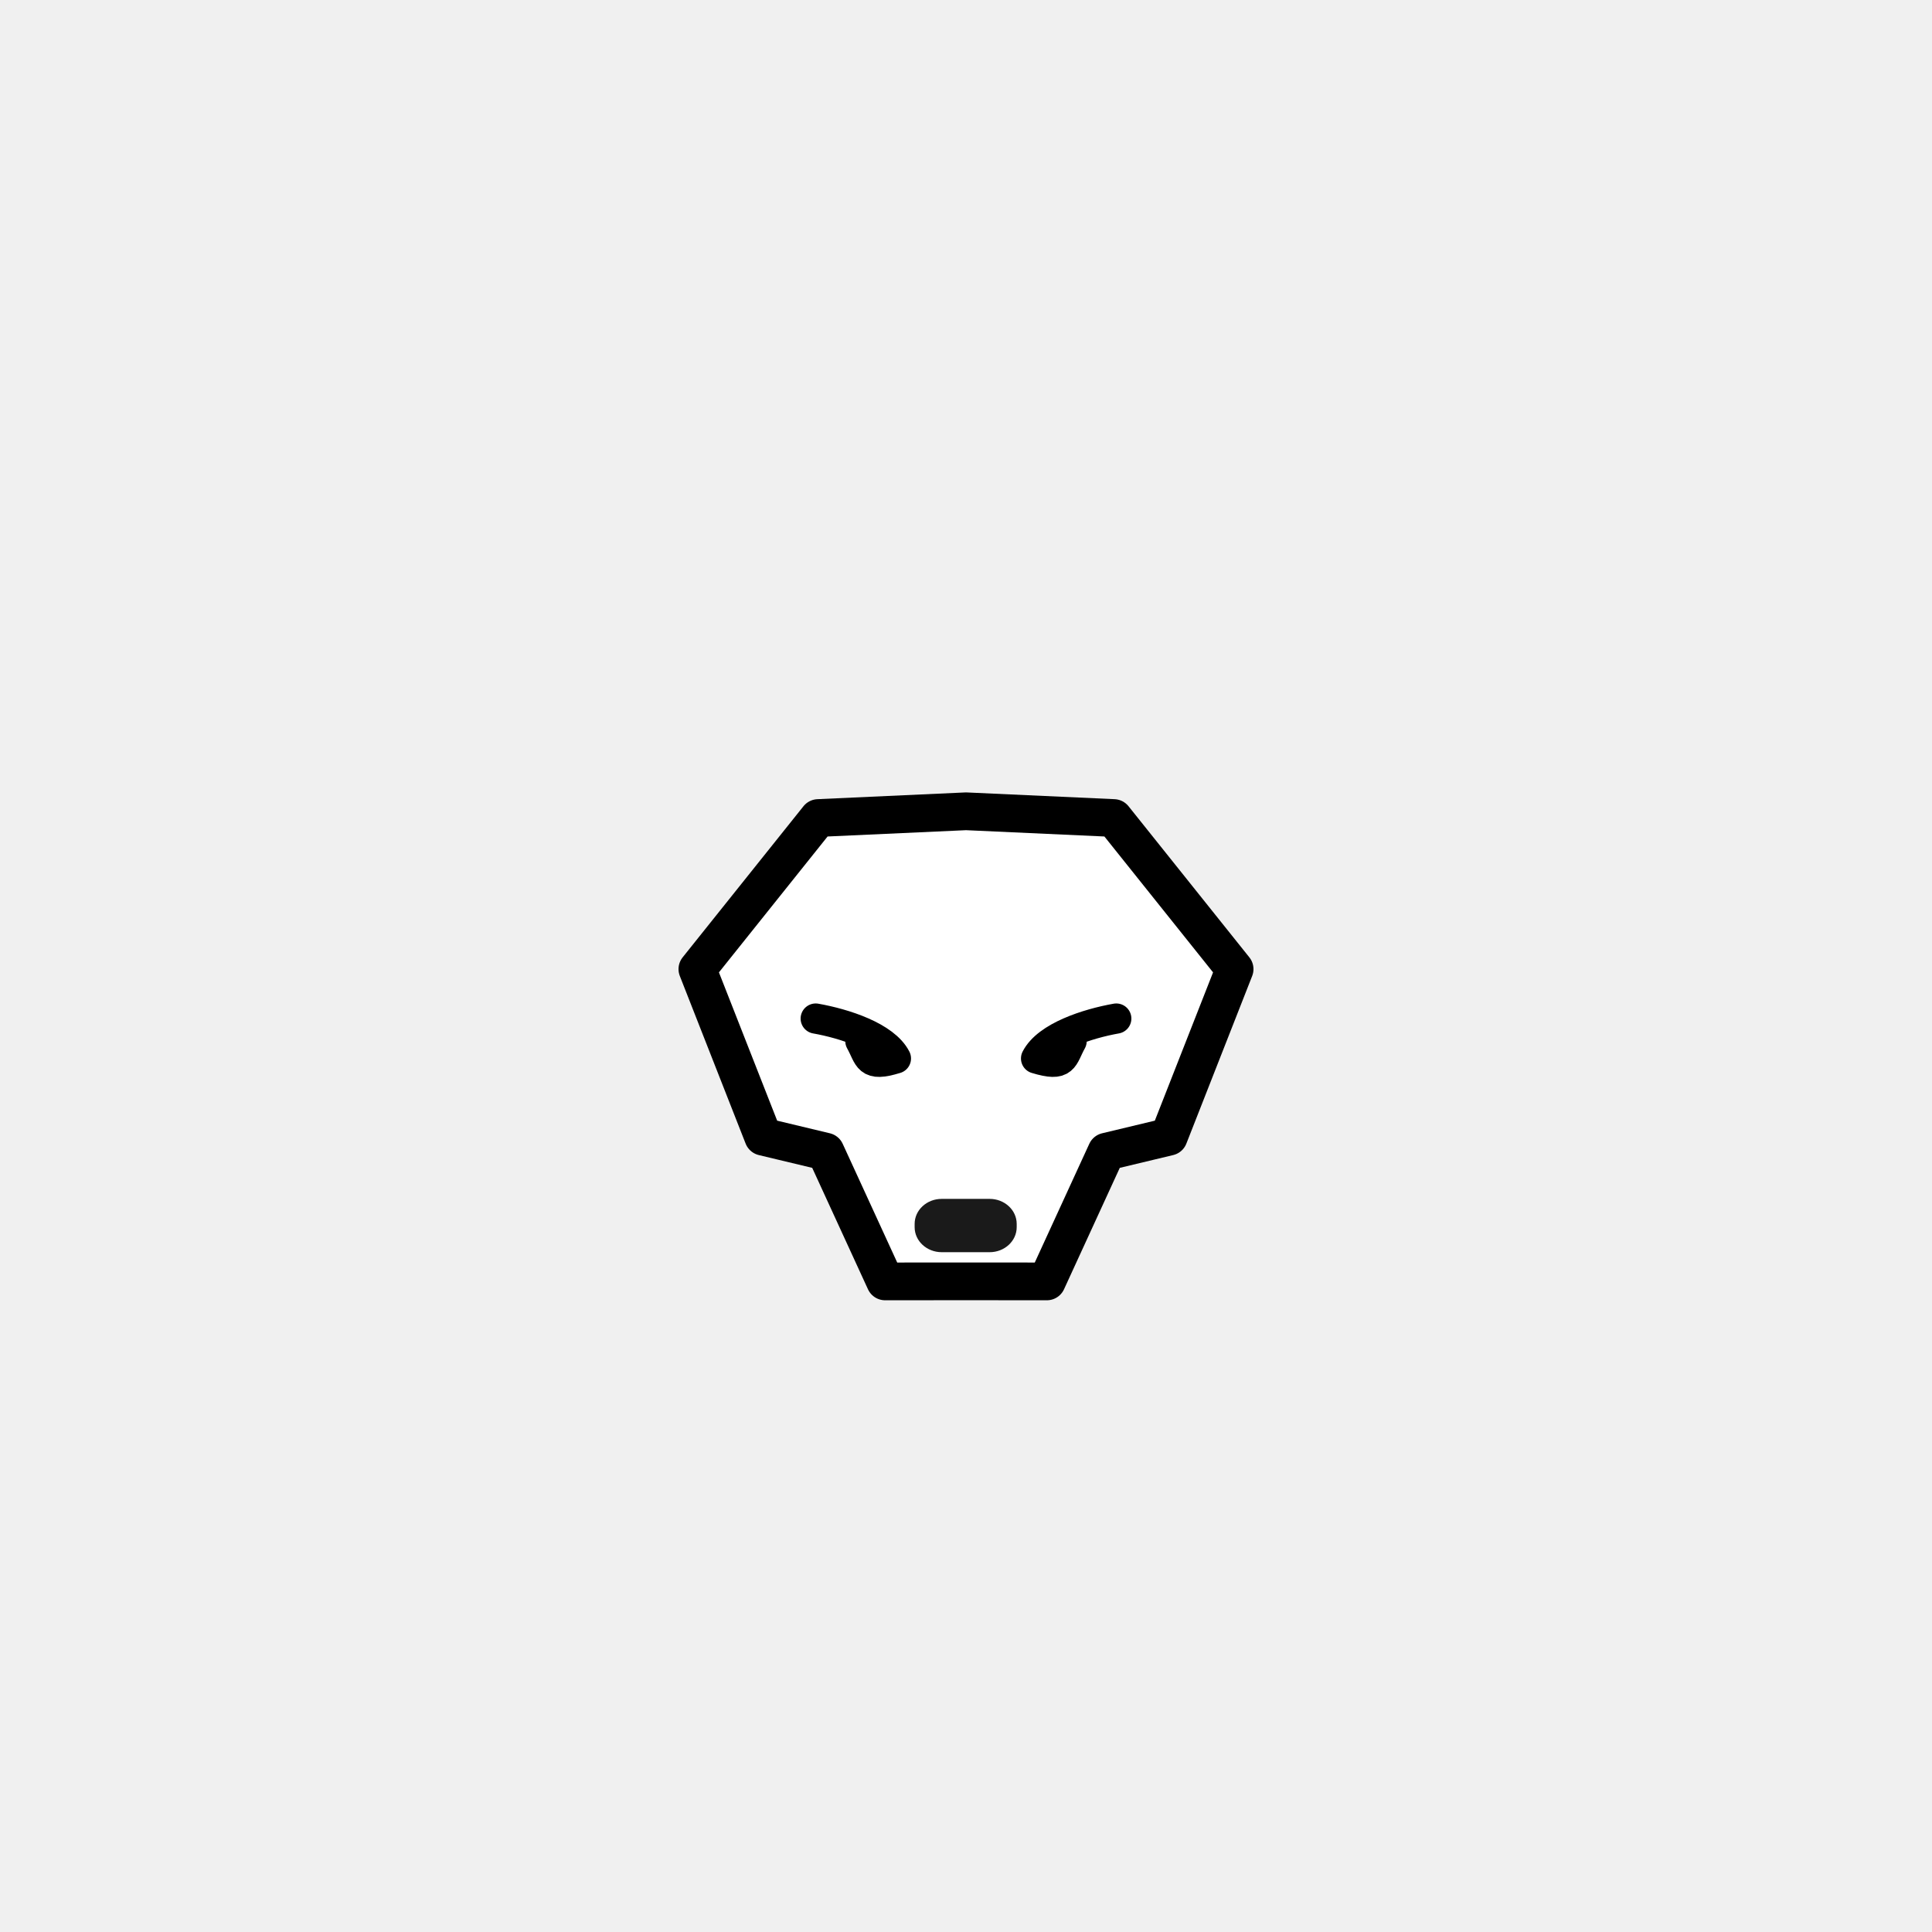
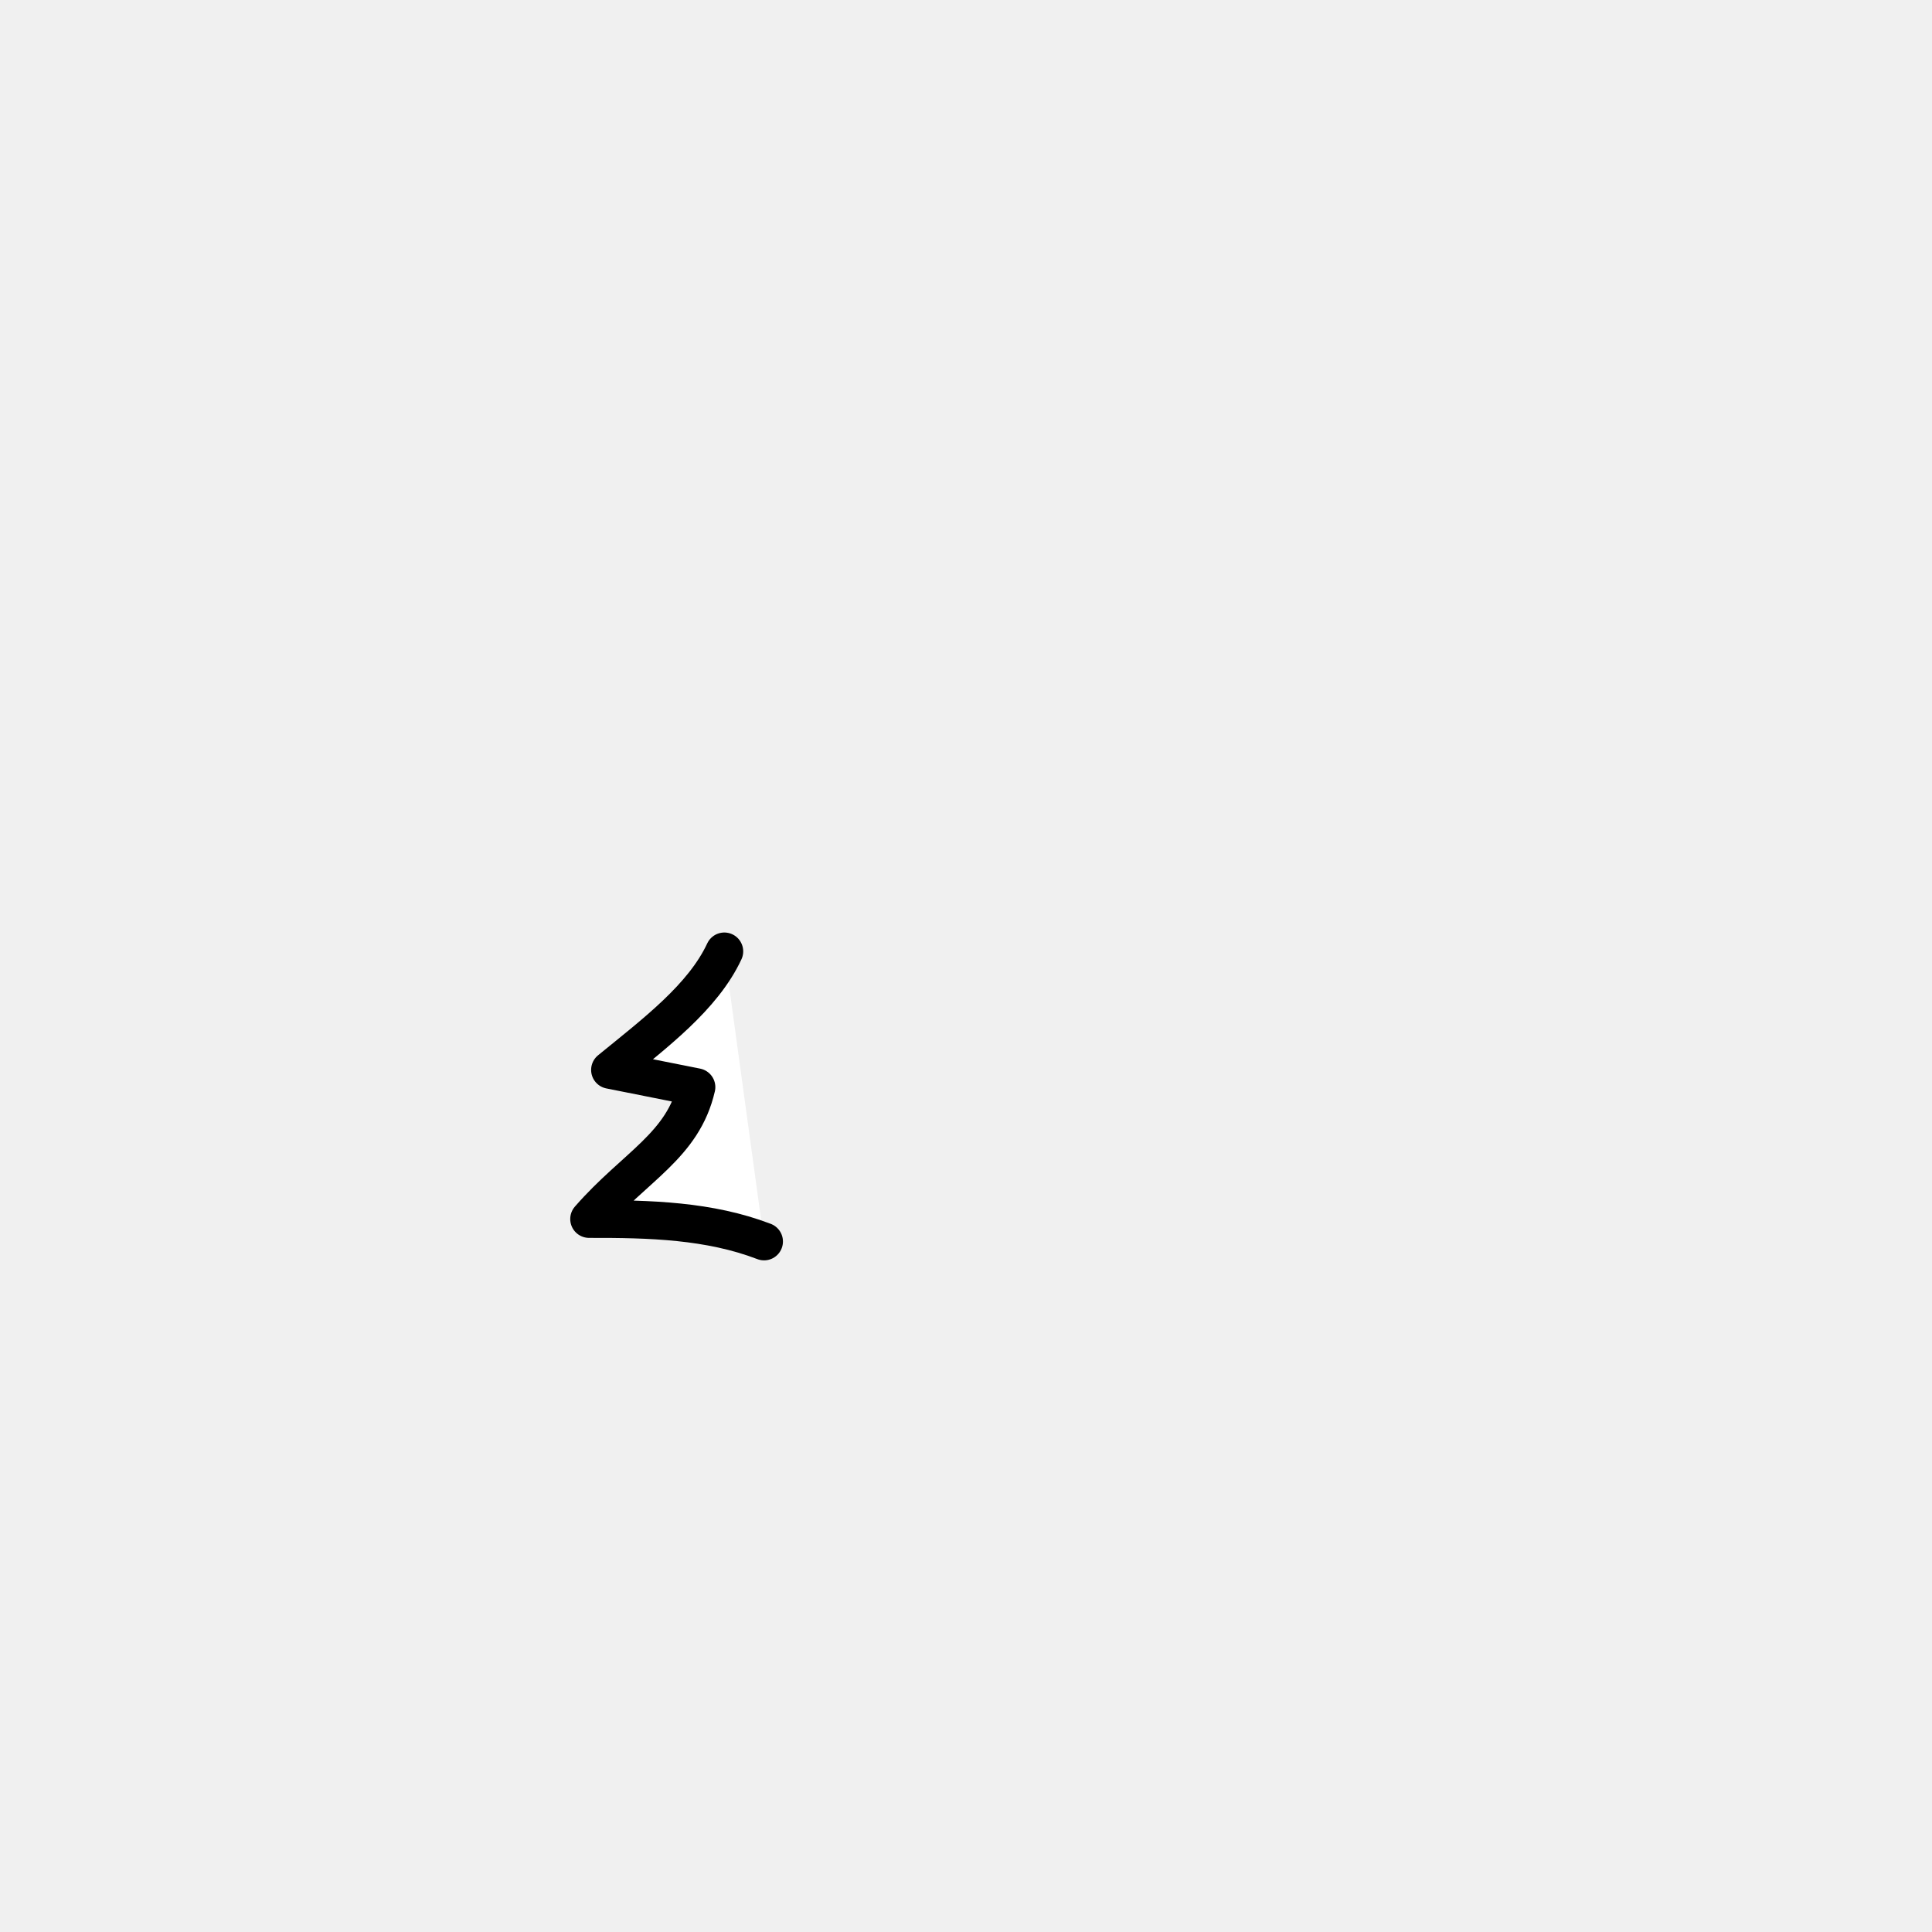
<svg xmlns="http://www.w3.org/2000/svg" width="128" height="128" viewBox="0 0 128 128" version="1.1" id="svg1" xml:space="preserve">
  <defs id="defs1">
    <linearGradient id="swatch1">
      <stop style="stop-color:#000000;stop-opacity:1;" offset="0" id="stop1" />
    </linearGradient>
  </defs>
-   <g id="layer1" style="display:none">
-     <path style="display:inline;fill:#ffffff;fill-opacity:1;stroke:#000000;stroke-width:2.5;stroke-linecap:round;stroke-linejoin:round;stroke-dasharray:none;stroke-opacity:1" d="M 70.859,71.418 C 53.506,88.127 35.949,120.692 11.702,99.004 26.874,94.218 32.954,58.659 70.859,71.418 Z" id="path4" transform="translate(22.71935,-23.67169)" />
-     <g id="g1" style="display:inline" transform="translate(2.587627,-23.67169)">
+   <g id="layer1" style="display:inline">
+     <path style="display:none;fill:#ffffff;fill-opacity:1;stroke:#000000;stroke-width:2.5;stroke-linecap:round;stroke-linejoin:round;stroke-dasharray:none;stroke-opacity:1" d="M 70.859,71.418 C 53.506,88.127 35.949,120.692 11.702,99.004 26.874,94.218 32.954,58.659 70.859,71.418 Z" id="path4" transform="translate(22.71935,-23.67169)" />
+     <g id="g1" style="display:none" transform="translate(2.587627,-23.67169)">
      <path style="fill:#ffffff;fill-opacity:1;fill-rule:nonzero;stroke:#000000;stroke-width:2.5;stroke-linecap:round;stroke-linejoin:round;stroke-dasharray:none;stroke-opacity:1" d="M 67.36,73.604 C 47.661,78.998 29.112,64.241 19.31,74.789 c -8.307,11.04 -7.779,26.085 -2.146,37.241 1.914,2.375 5.816,8.462 21.303,-2.912 12.752,-6.482 17.91,-7.329 29.732,-4.904 15.758,4.885 20.839,11.502 27.126,10.575 11.275,-1.128 9.914,-17.589 13.64,-31.571 C 113.996,68.841 96.329,63.322 86.723,59.546 83.269,63.335 72.394,65.148 72.394,65.148 l 6.595,1.536 c -3.66,3.416 -12.069,3.174 -20.302,3.776 z" id="path2" />
      <path style="display:inline;opacity:1;fill:#000000;fill-rule:nonzero;stroke:none;stroke-width:2.5;stroke-linecap:round;stroke-linejoin:round" d="m 49.349,78.008 c 0.511,0.459 1.307,1.515 3.005,2.809 1.015,0.773 2.963,2.111 5.161,3.291 1.363,0.732 2.991,1.496 4.82,2.095 1.614,0.529 3.428,0.946 5.455,1.109 l -1.057,-1.43 c -0.062,0.341 -0.144,0.691 -0.286,1.064 -0.137,0.36 -0.339,0.765 -0.658,1.226 -0.645,0.932 -1.747,2.062 -3.657,3.473 a 0.936,0.954 24.71 0 0 0.614,1.713 c 1.974,-0.177 3.875,-0.336 5.589,-0.454 1.436,-0.098 3.004,-0.185 4.639,-0.266 -0.008,0.228 -0.032,0.456 -0.071,0.684 -0.086,0.5 -0.247,1.002 -0.485,1.509 -0.497,1.058 -1.32,2.111 -2.441,3.171 a 1.192,1.175 27.551 0 0 0.651,2.022 c 3.194,0.506 6.059,0.453 8.168,0.205 1.477,-0.174 2.6,-0.444 3.382,-0.72 0.217,-0.077 0.408,-0.154 0.575,-0.231 1.146,-0.527 1.504,-1.27 1.691,-1.499 -0.326,-0.013 -0.973,-0.265 -2.133,-0.194 -0.167,0.01 -0.352,0.026 -0.561,0.046 -0.7,0.067 -1.839,0.204 -3.169,0.292 -1.467,0.096 -3.332,0.147 -5.418,-0.009 0.517,-0.72 0.936,-1.469 1.237,-2.244 0.269,-0.693 0.437,-1.392 0.504,-2.093 0.067,-0.709 0.029,-1.403 -0.102,-2.081 a 0.975,0.923 81.814 0 0 -0.998,-0.79 c -1.974,0.177 -3.875,0.336 -5.589,0.454 -0.806,0.055 -1.653,0.107 -2.53,0.156 0.757,-0.651 1.354,-1.261 1.825,-1.848 0.451,-0.562 0.779,-1.094 1.024,-1.608 0.254,-0.533 0.41,-1.029 0.518,-1.477 A 1.192,1.16 9.322 0 0 67.995,84.949 C 66.179,84.78 64.549,84.394 63.081,83.917 61.415,83.376 59.893,82.693 58.574,82.047 56.337,80.95 54.537,79.922 53.262,79.321 51.278,78.385 50.055,78.23 49.349,78.008 Z" id="path8" />
    </g>
-     <g id="g2" transform="translate(-45.32878,32.84814)">
-       <path style="fill:#ffffff;fill-opacity:1;stroke:#000000;stroke-width:2.5;stroke-linecap:round;stroke-linejoin:round;stroke-dasharray:none;stroke-opacity:1" d="m 102.13,26.138 c 1.189,-6.295 3.518,-9.839 8.05,-14.21 0.503,5.871 0.377,8.331 1.51,16.149 z" id="path7" />
-       <path style="display:inline;fill:#ffffff;fill-opacity:1;stroke:#000000;stroke-width:2.5;stroke-linecap:round;stroke-linejoin:round;stroke-dasharray:none;stroke-opacity:1" d="m 97.521,24.279 c 9.264,-0.448 16.475,1.977 21.675,5.5 0.464,4.569 3.662,8.93 4.711,9.614 l 10.392,3.464 -7.621,7.706 c -7.501,-0.547 -12.634,-0.422 -18.29,0.139 -6.104,0.079 -12.39,0.55 -16.35,-4.018 -0.902,-4.381 -2.101,-19.405 5.482,-22.403 z" id="path5" />
-       <path style="fill:#ffffff;fill-opacity:1;stroke:#000000;stroke-width:2.5;stroke-linecap:round;stroke-linejoin:round;stroke-dasharray:none;stroke-opacity:1" d="M 94.958,27.292 C 94.857,18.543 100.034,11.901 100.33,11.549 l 6.628,14.883" id="path6" />
-       <path style="fill:#ffffff;fill-opacity:1;fill-rule:nonzero;stroke:#000000;stroke-width:2.5;stroke-linecap:round;stroke-linejoin:round;stroke-dasharray:none;stroke-dashoffset:0;paint-order:normal" d="m 93.318,30.183 c -1.415,3.034 -4.585,5.41 -7.576,7.853 l 5.73,1.141 c -0.892,3.885 -4.068,5.245 -7.114,8.738 4.028,-0.011 7.966,0.099 11.593,1.489" id="path11" />
-       <path style="display:inline;fill:#ffffff;stroke:#000000;stroke-width:2;stroke-linecap:round;stroke-linejoin:round;stroke-dasharray:none;stroke-dashoffset:0" d="m 109.534,37.014 c 1.912,0.339 4.577,1.201 5.315,2.644 -1.915,0.583 -1.74,-0.042 -2.356,-1.152" id="path8-6-9" />
-       <path style="opacity:1;fill:#000000;fill-opacity:1;fill-rule:nonzero;stroke:#000000;stroke-width:3;stroke-linecap:square;stroke-linejoin:miter;stroke-dasharray:none;stroke-opacity:1" d="m 132.272,43.22 -2.069,1.073" id="path24" />
+     <g id="g2" transform="translate(-45.32878,32.84814)" style="display:inline">
+       <path style="display:none;fill:#ffffff;fill-opacity:1;stroke:#000000;stroke-width:2.5;stroke-linecap:round;stroke-linejoin:round;stroke-dasharray:none;stroke-opacity:1" d="m 102.13,26.138 c 1.189,-6.295 3.518,-9.839 8.05,-14.21 0.503,5.871 0.377,8.331 1.51,16.149 z" id="path7" />
+       <path style="display:none;fill:#ffffff;fill-opacity:1;stroke:#000000;stroke-width:2.5;stroke-linecap:round;stroke-linejoin:round;stroke-dasharray:none;stroke-opacity:1" d="m 97.521,24.279 c 9.264,-0.448 16.475,1.977 21.675,5.5 0.464,4.569 3.662,8.93 4.711,9.614 l 10.392,3.464 -7.621,7.706 c -7.501,-0.547 -12.634,-0.422 -18.29,0.139 -6.104,0.079 -12.39,0.55 -16.35,-4.018 -0.902,-4.381 -2.101,-19.405 5.482,-22.403 z" id="path5" />
+       <path style="display:none;fill:#ffffff;fill-opacity:1;stroke:#000000;stroke-width:2.5;stroke-linecap:round;stroke-linejoin:round;stroke-dasharray:none;stroke-opacity:1" d="M 94.958,27.292 C 94.857,18.543 100.034,11.901 100.33,11.549 l 6.628,14.883" id="path6" />
+       <path style="display:inline;fill:#ffffff;fill-opacity:1;fill-rule:nonzero;stroke:#000000;stroke-width:2.5;stroke-linecap:round;stroke-linejoin:round;stroke-dasharray:none;stroke-dashoffset:0;paint-order:normal" d="m 93.318,30.183 c -1.415,3.034 -4.585,5.41 -7.576,7.853 l 5.73,1.141 c -0.892,3.885 -4.068,5.245 -7.114,8.738 4.028,-0.011 7.966,0.099 11.593,1.489" id="path11" />
+       <path style="display:none;fill:#ffffff;stroke:#000000;stroke-width:2;stroke-linecap:round;stroke-linejoin:round;stroke-dasharray:none;stroke-dashoffset:0" d="m 109.534,37.014 c 1.912,0.339 4.577,1.201 5.315,2.644 -1.915,0.583 -1.74,-0.042 -2.356,-1.152" id="path8-6-9" />
+       <path style="display:none;opacity:1;fill:#000000;fill-opacity:1;fill-rule:nonzero;stroke:#000000;stroke-width:3;stroke-linecap:square;stroke-linejoin:miter;stroke-dasharray:none;stroke-opacity:1" d="m 132.272,43.22 -2.069,1.073" id="path24" />
    </g>
  </g>
-   <g id="layer2" style="display:inline;opacity:1" transform="translate(0,143.1418)">
+   <g id="layer2" style="display:none;opacity:1" transform="translate(0,143.1418)">
    <path style="display:none;opacity:1;fill:#ffffff;fill-opacity:1;stroke:#000000;stroke-width:2.5;stroke-linecap:round;stroke-linejoin:round;stroke-miterlimit:4;stroke-dasharray:none;stroke-opacity:1" d="M 64,19.641 C 40.558,5.422 61.733,-18.001 64,-33.025 66.267,-18.001 87.442,5.422 64,19.641 Z" id="path13" transform="translate(0,-72.4502)" />
    <g id="g3" style="display:none;opacity:1" transform="translate(0,-143.0139)">
      <path style="display:inline;opacity:1;fill:#ffffff;stroke:#000000;stroke-width:2.5;stroke-linecap:round;stroke-linejoin:round" d="m 61.148,14.377 c -7.466,0.095 -14.351,0.728 -18.849,5.853 -0.751,6.739 -4.566,11.528 3.065,23.602 -6.475,13.844 -10.96,26.804 -10.115,37.395 0.781,13.424 2.259,25.448 6.161,37.701 2.002,2.636 4.429,6.85 12.768,0.307 2.289,-3.554 4.095,-4.83 6.969,-5.733 2.874,0.903 4.68,2.178 6.969,5.733 8.34,6.544 10.766,2.33 12.768,-0.307 3.902,-12.253 5.38,-24.278 6.161,-37.701 C 87.892,70.635 83.407,57.676 76.932,43.831 84.563,31.758 80.748,26.969 79.997,20.23 75.499,15.105 68.614,14.472 61.148,14.377 Z" id="path10" transform="matrix(0.9134569,0,0,0.9134569,8.144124,1.260068)" />
      <path d="m 61.993,-67.609 c -10.086,4.161 -14.983,6.35 -21.392,16.23 l 5.134,-0.843 c -2.895,6.017 -6.062,5.76 -5.9,17.011 3.873,-4.1 2.997,-5.799 9.962,-3.558 m 22.278,-28.841 c 10.086,4.161 14.983,6.35 21.392,16.23 l -5.134,-0.843 c 2.895,6.017 6.062,5.76 5.9,17.011 -3.873,-4.1 -2.997,-5.799 -9.962,-3.558" id="path32" style="display:inline;opacity:1;fill:#ffffff" transform="translate(-3.034328,118.6207)" />
      <path style="display:inline;opacity:1;fill:#000000;fill-opacity:1;fill-rule:nonzero;stroke:none;stroke-width:2.5;stroke-linecap:round;stroke-linejoin:round" d="m 55.491,50.36 c -1.064,0.281 -3.128,0.554 -5.844,1.54 -0.388,0.141 -0.815,0.306 -1.267,0.492 -1.568,0.647 -3.601,1.614 -5.628,2.989 -1.574,1.068 -3.209,2.417 -4.914,4.276 -1.504,1.639 -3.047,3.654 -4.74,6.283 a 1.179,1.198 11.369 0 0 1.195,1.828 c 1.004,-0.189 2.083,-0.421 3.145,-0.652 -0.382,0.652 -0.756,1.215 -1.107,1.727 -0.351,0.513 -0.69,0.992 -1.009,1.468 -0.35,0.523 -0.664,1.025 -0.955,1.563 -0.594,1.098 -1.12,2.384 -1.487,4.153 -0.36,1.734 -0.561,3.897 -0.553,6.747 a 0.998,1.018 66.85 0 0 1.737,0.676 c 1.028,-1.04 1.8,-1.981 2.335,-2.594 0.302,-0.347 0.538,-0.602 0.758,-0.808 0.229,-0.214 0.413,-0.348 0.578,-0.441 0.175,-0.099 0.356,-0.169 0.565,-0.218 0.259,-0.061 0.564,-0.09 0.943,-0.095 0.419,-0.006 0.837,0.016 1.272,0.027 0.106,0.003 0.212,0.004 0.318,0.003 1.001,-0.003 1.962,-0.145 2.461,-0.123 -0.419,-0.273 -1.112,-0.953 -2.076,-1.44 -0.102,-0.052 -0.207,-0.101 -0.315,-0.147 -0.422,-0.18 -0.931,-0.343 -1.457,-0.437 -0.484,-0.087 -1.01,-0.121 -1.539,-0.043 -0.462,0.067 -0.907,0.216 -1.333,0.465 -0.383,0.223 -0.717,0.507 -1.03,0.836 -0.291,0.305 -0.566,0.65 -0.855,1.027 -0.111,0.145 -0.227,0.299 -0.348,0.46 0.046,-1.402 0.163,-2.562 0.338,-3.546 0.283,-1.594 0.716,-2.722 1.228,-3.667 0.254,-0.469 0.539,-0.918 0.875,-1.403 0.324,-0.468 0.631,-0.881 1.023,-1.424 0.678,-0.94 1.495,-2.113 2.291,-3.718 a 0.984,0.947 9.312 0 0 -1.017,-1.358 c -0.802,0.092 -1.653,0.183 -2.505,0.279 1.076,-1.503 2.078,-2.74 3.043,-3.798 1.572,-1.724 3.053,-2.982 4.464,-4.006 1.82,-1.32 3.688,-2.357 5.129,-3.148 0.427,-0.234 0.795,-0.435 1.16,-0.637 2.473,-1.369 4.168,-2.583 5.121,-3.134 z m 10.082,0 c 0.953,0.551 2.647,1.765 5.121,3.134 0.365,0.202 0.734,0.403 1.16,0.637 1.441,0.791 3.31,1.828 5.129,3.148 1.412,1.024 2.893,2.282 4.464,4.006 0.965,1.058 1.967,2.295 3.043,3.798 -0.851,-0.096 -1.702,-0.187 -2.505,-0.279 a 0.946,0.984 80.689 0 0 -1.016,1.358 c 0.796,1.604 1.613,2.777 2.291,3.718 0.391,0.543 0.699,0.956 1.023,1.424 0.336,0.485 0.621,0.934 0.875,1.403 0.51,0.943 0.943,2.071 1.226,3.668 0.173,0.979 0.29,2.132 0.335,3.526 -0.117,-0.156 -0.229,-0.305 -0.336,-0.446 -0.288,-0.378 -0.563,-0.724 -0.854,-1.03 -0.313,-0.329 -0.647,-0.615 -1.031,-0.841 -0.427,-0.251 -0.874,-0.401 -1.338,-0.471 -0.53,-0.079 -1.058,-0.048 -1.545,0.037 -0.606,0.105 -1.195,0.301 -1.661,0.512 -0.04,0.018 -0.08,0.037 -0.119,0.056 -1.001,0.485 -1.664,1.206 -2.066,1.483 0.488,-0.01 1.446,0.179 2.472,0.166 0.04,-5.33e-4 0.081,-0.001 0.121,-0.002 0.473,-0.013 1.001,-0.048 1.462,-0.044 0.379,0.003 0.681,0.03 0.937,0.088 0.207,0.047 0.387,0.115 0.56,0.211 0.164,0.092 0.348,0.223 0.577,0.436 0.22,0.205 0.457,0.46 0.76,0.806 0.538,0.614 1.31,1.553 2.339,2.592 a 1.024,1.003 23.126 0 0 1.746,-0.68 c 0.006,-2.855 -0.196,-5.016 -0.557,-6.747 -0.369,-1.772 -0.896,-3.058 -1.489,-4.152 C 86.406,71.336 86.092,70.834 85.742,70.311 85.424,69.835 85.085,69.356 84.734,68.843 c -0.351,-0.513 -0.726,-1.076 -1.107,-1.728 1.062,0.232 2.141,0.464 3.145,0.653 a 1.198,1.179 78.632 0 0 1.195,-1.828 C 86.274,63.311 84.73,61.296 83.227,59.657 81.521,57.799 79.886,56.449 78.313,55.381 76.286,54.007 74.253,53.039 72.685,52.393 72.233,52.206 71.805,52.041 71.417,51.9 68.702,50.914 66.637,50.641 65.573,50.36 Z" id="path14" transform="translate(3.467803,0.6520797)" />
    </g>
    <g id="g4" style="display:inline" transform="translate(0,-118.8129)">
-       <path style="display:inline;opacity:1;fill:#ffffff;fill-opacity:1;fill-rule:nonzero;stroke:#000000;stroke-width:2.5;stroke-linecap:round;stroke-linejoin:round;stroke-opacity:1" d="m 69.64,52.153 5.353,0.004 3.948,-8.597 4.13,-0.989 4.36,-11.104 -8.004,-10.01 -9.792,-0.446 -9.792,0.446 -8.004,10.01 4.36,11.104 4.13,0.989 3.948,8.597 5.353,-0.004" id="path3" transform="translate(-5.63518,8.410526)" />
-       <path style="display:inline;fill:#ffffff;stroke:#000000;stroke-width:2;stroke-linecap:round;stroke-linejoin:round;stroke-dasharray:none;stroke-dashoffset:0" d="m 54.092,35.447 c 1.912,0.339 4.577,1.201 5.315,2.644 -1.915,0.583 -1.74,-0.042 -2.356,-1.152 M 74.006,35.447 c -1.912,0.339 -4.577,1.201 -5.315,2.644 1.915,0.583 1.74,-0.042 2.356,-1.152" id="path8-6" transform="translate(-0.04936072,7.706129)" />
+       <path style="display:none;opacity:1;fill:#ffffff;fill-opacity:1;fill-rule:nonzero;stroke:#000000;stroke-width:2.5;stroke-linecap:round;stroke-linejoin:round;stroke-opacity:1" d="m 69.64,52.153 5.353,0.004 3.948,-8.597 4.13,-0.989 4.36,-11.104 -8.004,-10.01 -9.792,-0.446 -9.792,0.446 -8.004,10.01 4.36,11.104 4.13,0.989 3.948,8.597 5.353,-0.004" id="path3" transform="translate(-5.63518,8.410526)" />
+       <path style="display:none;fill:#ffffff;stroke:#000000;stroke-width:2;stroke-linecap:round;stroke-linejoin:round;stroke-dasharray:none;stroke-dashoffset:0" d="m 54.092,35.447 c 1.912,0.339 4.577,1.201 5.315,2.644 -1.915,0.583 -1.74,-0.042 -2.356,-1.152 M 74.006,35.447 c -1.912,0.339 -4.577,1.201 -5.315,2.644 1.915,0.583 1.74,-0.042 2.356,-1.152" id="path8-6" transform="translate(-0.04936072,7.706129)" />
      <path style="display:none;opacity:1;fill:#ffffff;fill-opacity:1;fill-rule:nonzero;stroke:#000000;stroke-width:2.5;stroke-linecap:round;stroke-linejoin:round;stroke-opacity:1" d="m 48.411,28.332 c -1.387,2.314 -3.062,4.463 -5.867,5.966 l 4.95,3.018 c -0.356,1.371 -1.871,2.742 -3.427,4.114 l 10.748,1.83 M 79.589,28.332 c 1.387,2.314 3.062,4.463 5.867,5.966 l -4.95,3.018 c 0.356,1.371 1.871,2.742 3.427,4.114 l -10.748,1.83" id="path22" transform="translate(0,8.735632)" />
-       <rect style="display:inline;opacity:1;fill:#1a1a1a;fill-opacity:1;fill-rule:nonzero;stroke:#ffffff;stroke-width:2;stroke-linecap:round;stroke-linejoin:round;stroke-dasharray:none;stroke-opacity:0" id="rect24" width="6.762" height="3.532" x="60.597" y="55.1" ry="1.658" rx="1.793" />
-       <path style="display:none;fill:#ffffff;fill-opacity:1;stroke:#000000;stroke-width:2.5;stroke-linecap:round;stroke-linejoin:round;stroke-dasharray:none;stroke-opacity:1" d="m 46.402,30.467 c -0.913,-7.085 1.314,-19.792 1.204,-20.427 l 9.978,11.291 m 20.796,9.136 C 79.292,23.381 77.066,10.675 77.176,10.04 L 67.198,21.33" id="path9" transform="translate(1.609195,8.735632)" />
+       <rect style="display:none;opacity:1;fill:#1a1a1a;fill-opacity:1;fill-rule:nonzero;stroke:#ffffff;stroke-width:2;stroke-linecap:round;stroke-linejoin:round;stroke-dasharray:none;stroke-opacity:0" id="rect24" width="6.762" height="3.532" x="60.597" y="55.1" ry="1.658" rx="1.793" />
+       <path style="display:inline;fill:#ffffff;fill-opacity:1;stroke:#000000;stroke-width:2.5;stroke-linecap:round;stroke-linejoin:round;stroke-dasharray:none;stroke-opacity:1" d="m 46.402,30.467 c -0.913,-7.085 1.314,-19.792 1.204,-20.427 l 9.978,11.291 m 20.796,9.136 C 79.292,23.381 77.066,10.675 77.176,10.04 L 67.198,21.33" id="path9" transform="translate(1.609195,8.735632)" />
    </g>
  </g>
  <g id="layer3" style="display:none;opacity:1">
    <g id="g5" style="display:none;opacity:1" transform="translate(0,-52.39216)">
      <path style="display:inline;opacity:1;fill:#ffffff;stroke:#000000;stroke-width:2.5;stroke-linecap:round;stroke-linejoin:round" d="m 63.567,92.97 c -8.516,-0.222 -9.888,0.246 -17.064,4.879 -5.743,8.669 -8.037,24.671 -2.18,39.02 -6.424,11.191 -7.406,22.633 -1.626,51.042 4.311,6.152 7.534,2.896 9.862,0.433 4.483,-5.968 3.216,-6.018 11.008,-8.688 7.792,2.67 6.524,2.72 11.008,8.688 2.327,2.463 5.55,5.719 9.862,-0.433 5.781,-28.409 4.798,-39.851 -1.626,-51.042 5.858,-14.35 3.564,-30.352 -2.18,-39.02 -7.177,-4.633 -8.548,-5.101 -17.064,-4.879 z" id="path15" transform="translate(0.4334754,-25.79179)" />
      <path d="M 53.333,65.9 C 47.12,73.517 42.097,72.638 36.169,83.372 L 43.678,82.299 c -5.938,6.743 -4.279,9.655 -6.13,16.398 3.901,-3.45 3.777,-5.992 7.05,-7.356 M 74.667,65.9 c 6.213,7.617 11.237,6.737 17.165,17.471 L 84.322,82.299 c 5.938,6.743 4.279,9.655 6.13,16.398 -3.901,-3.45 -3.777,-5.992 -7.05,-7.356" id="path45" style="display:inline;opacity:1;fill:#ffffff" />
      <path style="display:inline;opacity:1;fill:#000000;fill-rule:nonzero;stroke:none;stroke-width:2.5;stroke-linecap:round;stroke-linejoin:round" d="m 53.333,65.9 c -0.799,0.699 -2.337,1.633 -4.255,2.954 -0.767,0.528 -0.137,0.094 -0.904,0.623 -1.173,0.805 -2.61,1.716 -4.309,2.949 -1.289,0.935 -2.808,2.144 -4.364,3.873 -1.407,1.564 -2.888,3.594 -4.443,6.459 a 1.243,1.277 9.624 0 0 1.29,1.869 c 1.591,-0.286 3.286,-0.623 4.881,-0.911 -0.655,0.875 -1.206,1.72 -1.664,2.554 -0.76,1.383 -1.227,2.663 -1.56,3.978 -0.319,1.256 -0.508,2.52 -0.73,3.814 -0.228,1.334 -0.49,2.705 -0.95,4.298 a 1.259,1.28 77.405 0 0 2.064,1.286 c 1.087,-0.93 1.875,-1.792 2.481,-2.546 0.652,-0.812 1.166,-1.598 1.504,-2.119 0.471,-0.726 0.788,-1.208 1.048,-1.604 0.071,-0.108 0.138,-0.211 0.197,-0.308 0.108,-0.175 0.207,-0.364 0.299,-0.544 0.253,-0.495 0.481,-0.966 0.68,-1.185 -0.269,-0.012 -0.832,-0.155 -1.486,-0.052 -0.247,0.039 -0.508,0.113 -0.766,0.239 -0.141,0.069 -0.288,0.154 -0.439,0.256 -0.581,0.394 -1.094,0.948 -1.663,1.708 -0.428,0.571 -0.86,1.223 -1.443,1.976 -0.512,0.661 -1.169,1.431 -2.093,2.279 l 2.064,1.286 c 0.455,-1.745 0.681,-3.241 0.857,-4.619 0.175,-1.372 0.289,-2.511 0.528,-3.667 0.241,-1.162 0.599,-2.282 1.23,-3.503 0.681,-1.318 1.662,-2.716 3.042,-4.284 a 1,1 10.724 0 0 -0.892,-1.651 c -1.486,0.212 -3.231,0.382 -4.978,0.551 1.026,-1.585 1.992,-2.802 2.895,-3.79 1.401,-1.532 2.773,-2.64 3.968,-3.562 1.749,-1.349 2.852,-2.128 4.131,-3.317 0.305,-0.283 0.582,-0.558 0.832,-0.822 1.695,-1.794 2.459,-3.606 2.949,-4.469 z m 21.333,0 c 0.489,0.862 1.254,2.675 2.949,4.469 0.25,0.264 0.527,0.539 0.832,0.822 1.279,1.189 2.381,1.968 4.131,3.317 1.195,0.922 2.567,2.029 3.968,3.562 0.903,0.988 1.87,2.204 2.895,3.79 -1.747,-0.169 -3.491,-0.338 -4.978,-0.551 a 1,1 45 0 0 -0.892,1.651 c 1.381,1.568 2.361,2.966 3.042,4.284 0.631,1.221 0.989,2.341 1.23,3.503 0.239,1.155 0.353,2.295 0.528,3.667 0.176,1.379 0.402,2.875 0.857,4.619 l 2.064,-1.286 c -0.924,-0.848 -1.581,-1.619 -2.093,-2.279 -0.583,-0.752 -1.015,-1.405 -1.443,-1.976 -0.57,-0.76 -1.082,-1.314 -1.663,-1.708 -0.151,-0.102 -0.298,-0.187 -0.439,-0.256 -0.259,-0.126 -0.519,-0.2 -0.766,-0.239 -0.654,-0.103 -1.216,0.04 -1.486,0.052 0.199,0.219 0.426,0.689 0.68,1.185 0.092,0.18 0.191,0.369 0.299,0.544 0.06,0.097 0.127,0.2 0.197,0.308 0.26,0.396 0.577,0.879 1.048,1.604 0.338,0.521 0.852,1.307 1.504,2.119 0.606,0.755 1.394,1.616 2.481,2.546 a 1.28,1.259 12.595 0 0 2.064,-1.286 c -0.461,-1.593 -0.722,-2.964 -0.95,-4.298 -0.221,-1.294 -0.411,-2.558 -0.73,-3.814 -0.334,-1.315 -0.8,-2.595 -1.56,-3.978 -0.459,-0.835 -1.01,-1.68 -1.664,-2.554 1.595,0.288 3.29,0.624 4.881,0.911 a 1.277,1.243 80.376 0 0 1.29,-1.869 c -1.555,-2.865 -3.036,-4.896 -4.443,-6.459 -1.556,-1.729 -3.076,-2.938 -4.364,-3.873 -1.699,-1.233 -3.136,-2.143 -4.309,-2.949 -0.198,-0.136 -0.706,-0.487 -0.904,-0.623 -1.918,-1.321 -3.456,-2.255 -4.255,-2.954 z" id="path16" />
      <path d="M 49.655,97.011 C 52.937,102.116 59.372,105.86 64,108.04 c 4.628,-2.18 11.063,-5.924 14.345,-11.028" id="path43" style="display:inline;opacity:1;fill:#ffffff" />
      <path style="display:inline;opacity:1;fill:#000000;fill-rule:nonzero;stroke:none;stroke-width:2.5;stroke-linecap:round;stroke-linejoin:round" d="m 49.655,97.011 c 0.22,0.63 0.555,2.036 1.675,3.502 0.184,0.241 0.395,0.494 0.633,0.756 0.941,1.036 2.212,2.123 3.759,3.198 2.742,1.905 5.636,3.296 7.905,4.364 a 0.875,0.875 0 0 0 0.746,0 c 2.269,-1.069 5.163,-2.459 7.905,-4.364 1.547,-1.075 2.818,-2.162 3.759,-3.198 0.238,-0.262 0.449,-0.515 0.633,-0.756 1.12,-1.466 1.455,-2.872 1.675,-3.502 -0.451,0.432 -1.675,1.248 -2.941,2.294 -0.216,0.178 -0.452,0.378 -0.701,0.589 -1.032,0.873 -2.137,1.8 -3.626,2.884 -2.409,1.754 -4.944,3.255 -7.077,4.292 -2.132,-1.037 -4.668,-2.538 -7.077,-4.292 -1.489,-1.084 -2.594,-2.011 -3.626,-2.884 C 53.047,99.683 52.812,99.483 52.596,99.305 51.33,98.259 50.106,97.443 49.655,97.011 Z" id="path40" />
    </g>
    <path style="display:inline;opacity:1;fill:#ffffff;fill-opacity:1;stroke:#000000;stroke-width:2.5;stroke-linecap:round;stroke-linejoin:round;stroke-miterlimit:4;stroke-dasharray:none;stroke-opacity:1" d="M 64.334,-33.212 C 66.457,-18.158 88.01,5.482 64.181,19.75 40.351,5.482 61.904,-18.158 64.027,-33.212" id="path13-2" transform="matrix(1,0,0,-1,-0.1805954,57.26898)" />
    <g id="g6" transform="translate(0,26.39606)" style="display:none">
      <path style="display:none;fill:#ffffff;fill-opacity:1;fill-rule:nonzero;stroke:#000000;stroke-width:2.5;stroke-linecap:round;stroke-linejoin:round;stroke-opacity:1" d="m 69.992,47.712 c 3.385,0.147 5.473,-0.876 8.469,-1.164 l 4.667,-3.977 4.36,-11.104 -8.004,-10.01 -9.82,-0.448 -9.82,0.448 -8.004,10.01 4.36,11.104 4.667,3.977 c 2.996,0.288 5.084,1.312 8.469,1.164" id="path3-2" transform="translate(-5.663146,8.550848)" />
      <path style="display:none;fill:#ffffff;fill-opacity:1;stroke:#000000;stroke-width:2.5;stroke-linecap:round;stroke-linejoin:round;stroke-dasharray:none;stroke-opacity:1" d="m 46.402,30.467 c -0.913,-7.085 1.314,-19.792 1.204,-20.427 l 9.978,11.291 m 20.797,9.136 C 79.293,23.381 77.066,10.675 77.177,10.04 l -9.978,11.291" id="path9-1" transform="translate(1.608877,8.890361)" />
      <path style="display:none;fill:#ffffff;fill-opacity:1;fill-rule:nonzero;stroke:#000000;stroke-width:2.5;stroke-linecap:round;stroke-linejoin:round;stroke-opacity:1" d="m 48.411,28.332 c -1.387,2.314 -3.062,4.463 -5.867,5.966 l 4.95,3.018 c -0.356,1.371 -1.871,2.742 -3.427,4.114 4.017,0.979 7.268,1.547 11.285,3.746 m 24.18,-16.843 c 1.387,2.314 3.062,4.463 5.867,5.966 l -4.95,3.018 c 0.356,1.371 1.871,2.742 3.427,4.114 -4.017,0.979 -7.268,1.547 -11.285,3.746" id="path22-2" transform="translate(0.02866353,8.740065)" />
    </g>
  </g>
</svg>
